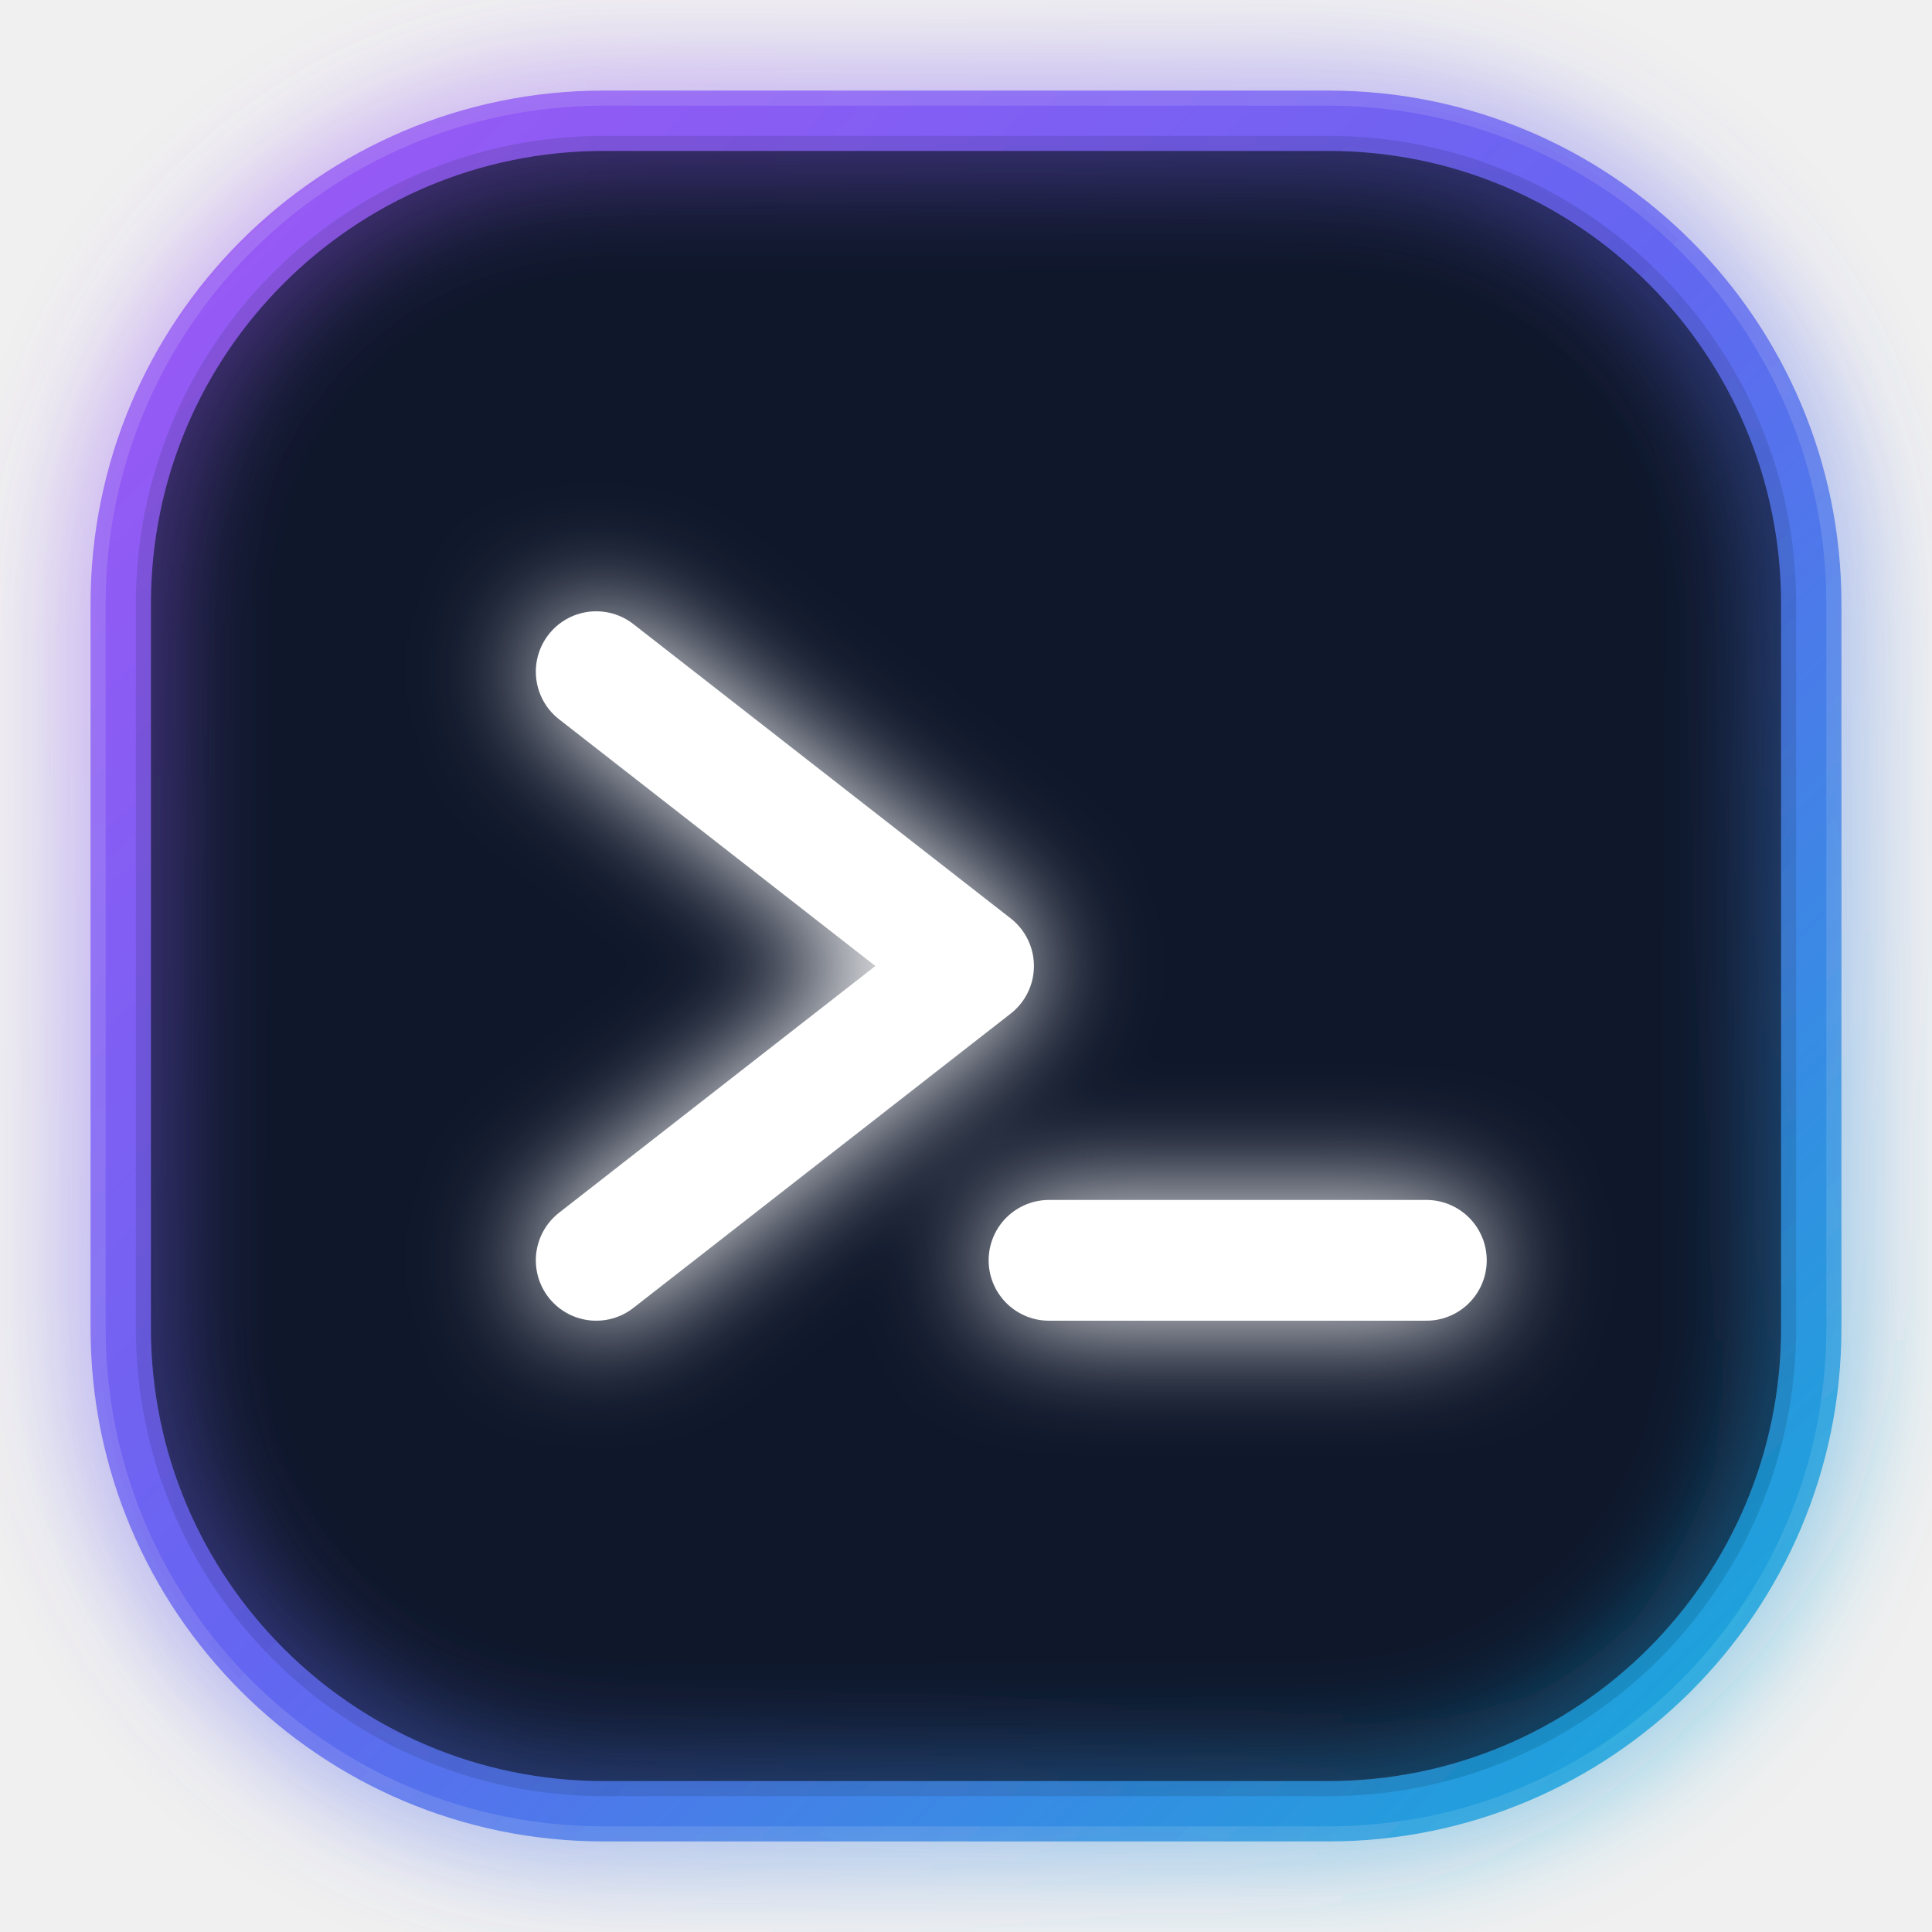
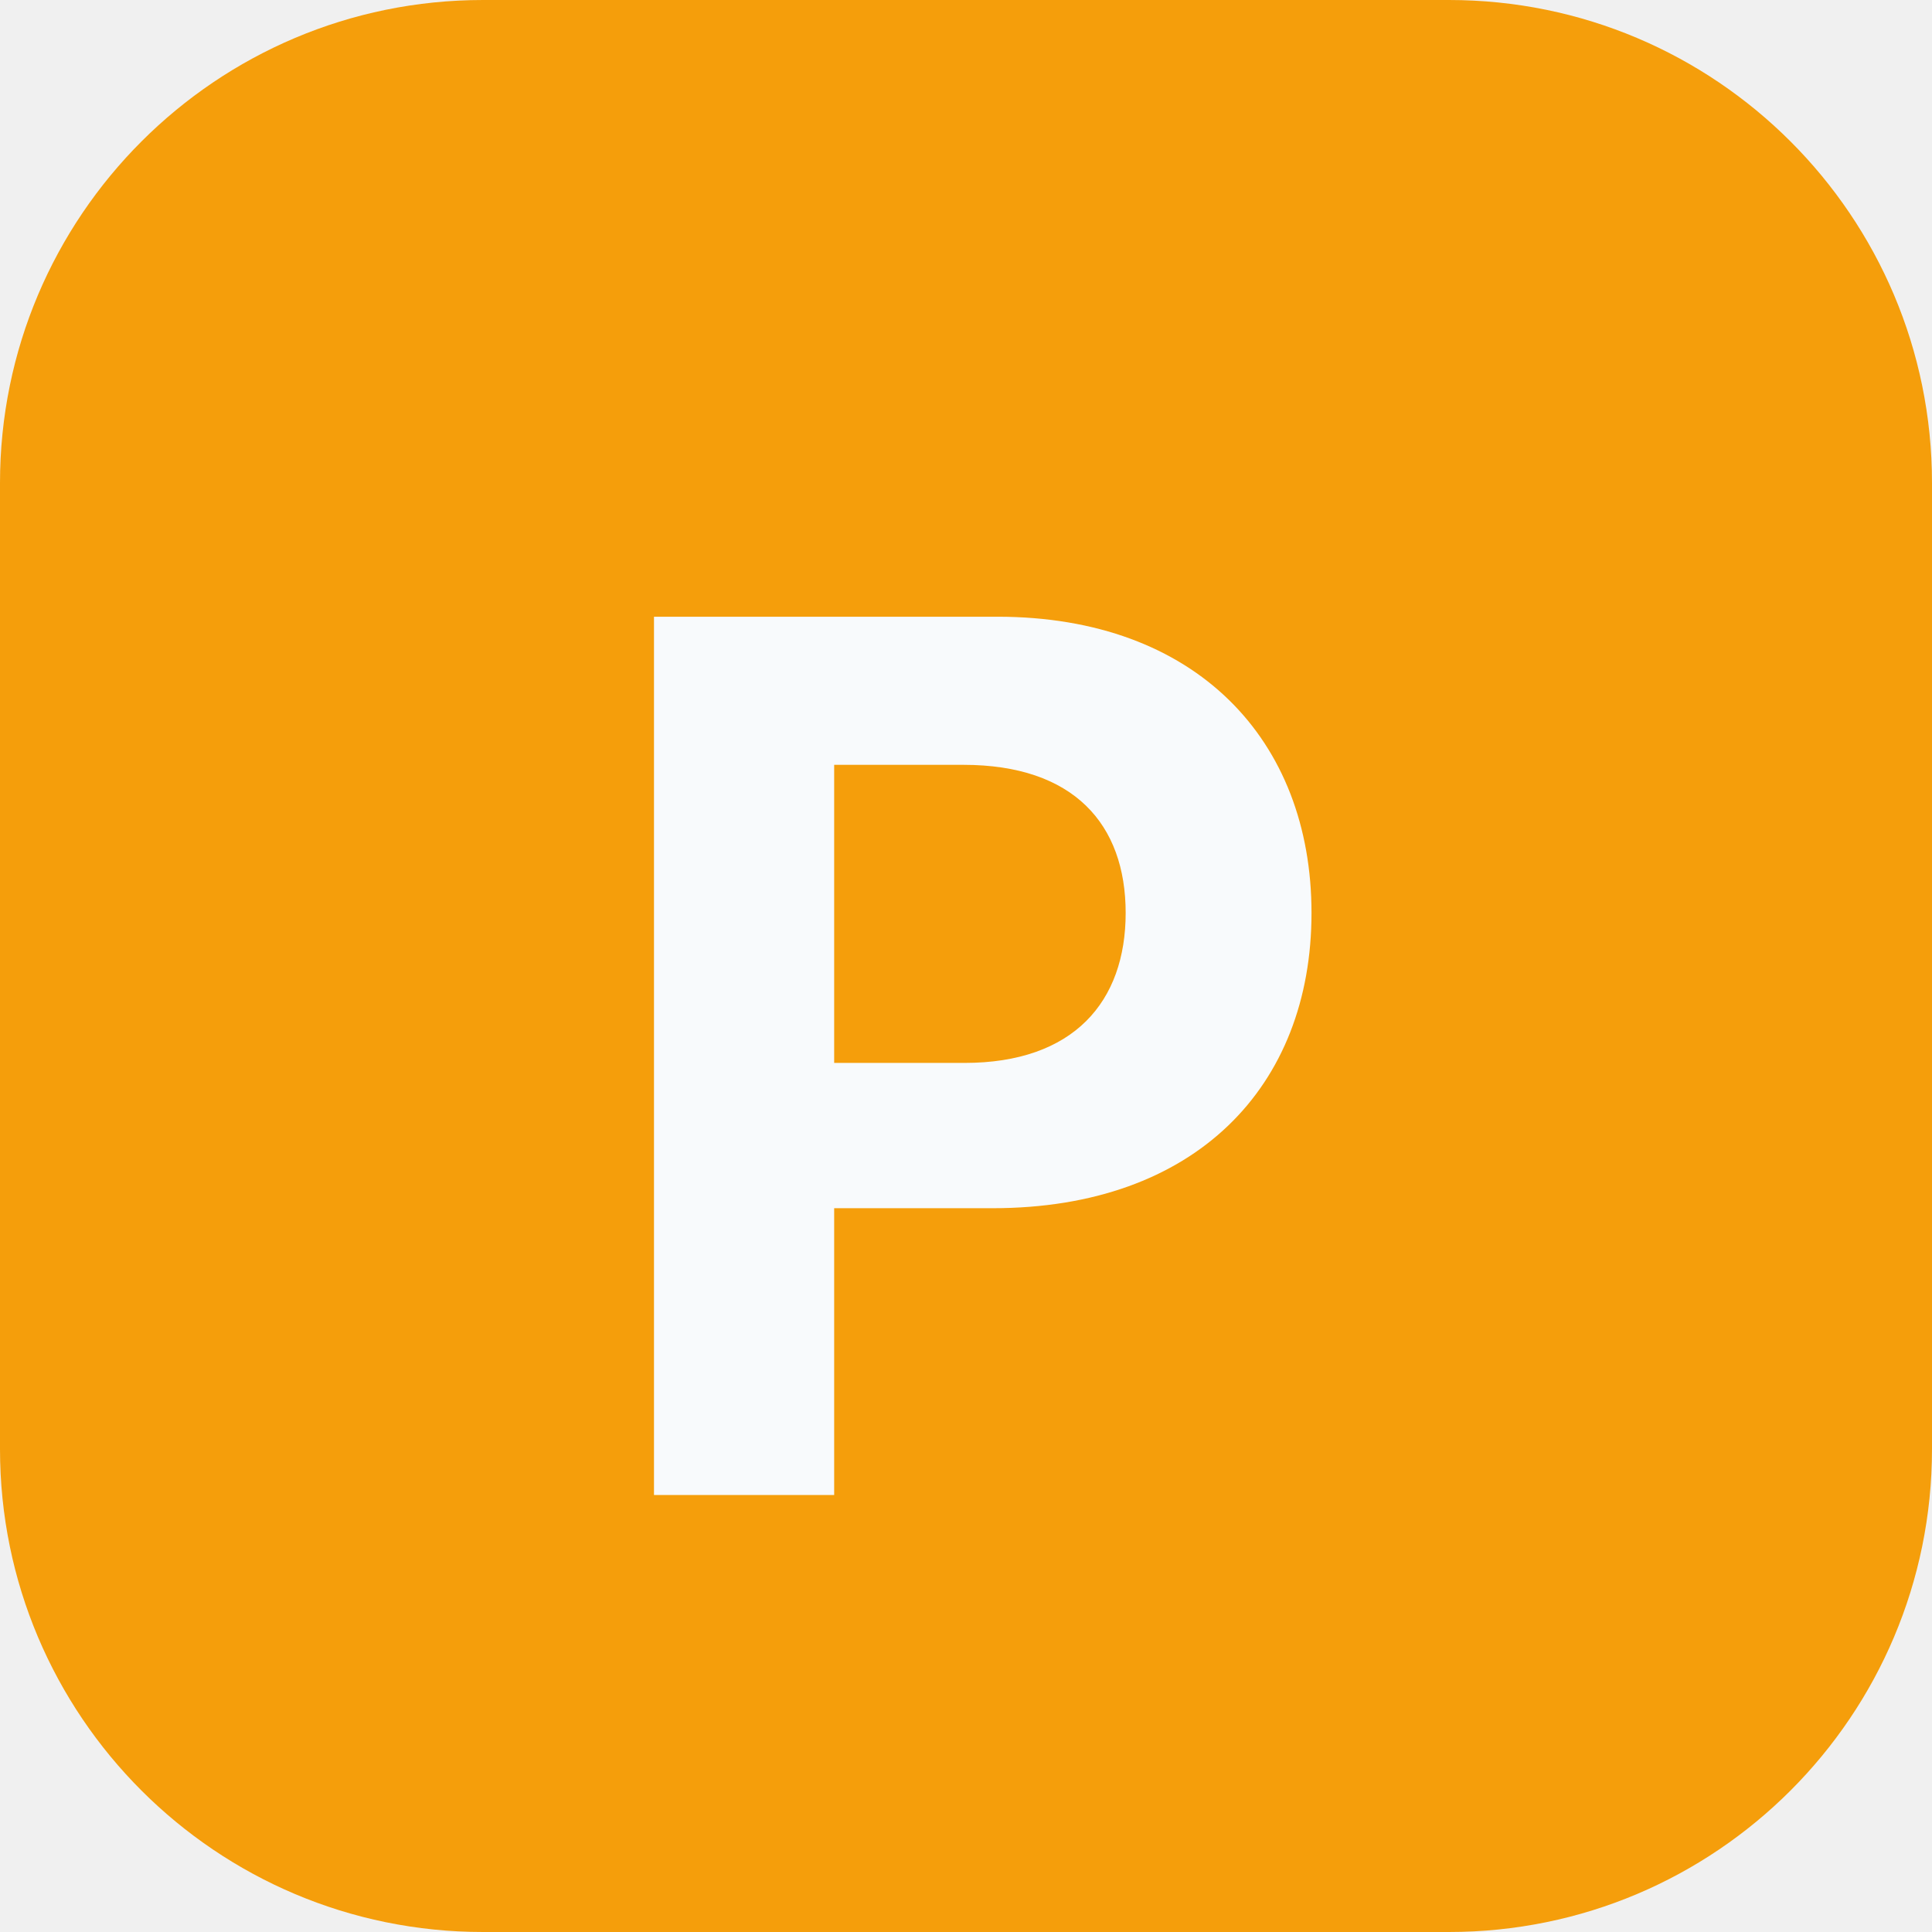
- <svg xmlns="http://www.w3.org/2000/svg" width="512" height="512" viewBox="0 0 512 512" fill="none">
-   <defs>
-     <linearGradient id="aurora-gradient" x1="0" y1="0" x2="512" y2="512" gradientUnits="userSpaceOnUse">
-       <stop offset="0%" stop-color="#a855f7" />
-       <stop offset="50%" stop-color="#6366f1" />
-       <stop offset="100%" stop-color="#06b6d4" />
-     </linearGradient>
-     <filter id="glow" x="-50%" y="-50%" width="200%" height="200%">
-       <feGaussianBlur stdDeviation="15" result="blur" />
-       <feComposite in="SourceGraphic" in2="blur" operator="over" />
-     </filter>
-   </defs>
-   <rect x="32" y="32" width="448" height="448" rx="128" fill="#0f172a" />
-   <rect x="32" y="32" width="448" height="448" rx="128" stroke="url(#aurora-gradient)" stroke-width="16" filter="url(#glow)" stroke-opacity="0.8" fill="none" />
-   <rect x="32" y="32" width="448" height="448" rx="128" stroke="url(#aurora-gradient)" stroke-width="8" fill="none" />
-   <g transform="translate(128, 148)" filter="url(#glow)">
-     <path d="M30 30 L130 108 L30 186" stroke="white" stroke-width="32" stroke-linecap="round" stroke-linejoin="round" fill="none" />
-     <line x1="150" y1="186" x2="250" y2="186" stroke="white" stroke-width="32" stroke-linecap="round" />
-   </g>
+ <svg xmlns="http://www.w3.org/2000/svg" viewBox="0 0 32 32">
+   <rect x="0" y="0" width="32" height="32" rx="8" fill="#f59e0b" />
+   <text x="50%" y="54%" dominant-baseline="middle" text-anchor="middle" fill="#f8fafc" font-family="system-ui, -apple-system, sans-serif" font-weight="bold" font-size="20">P</text>
</svg>
